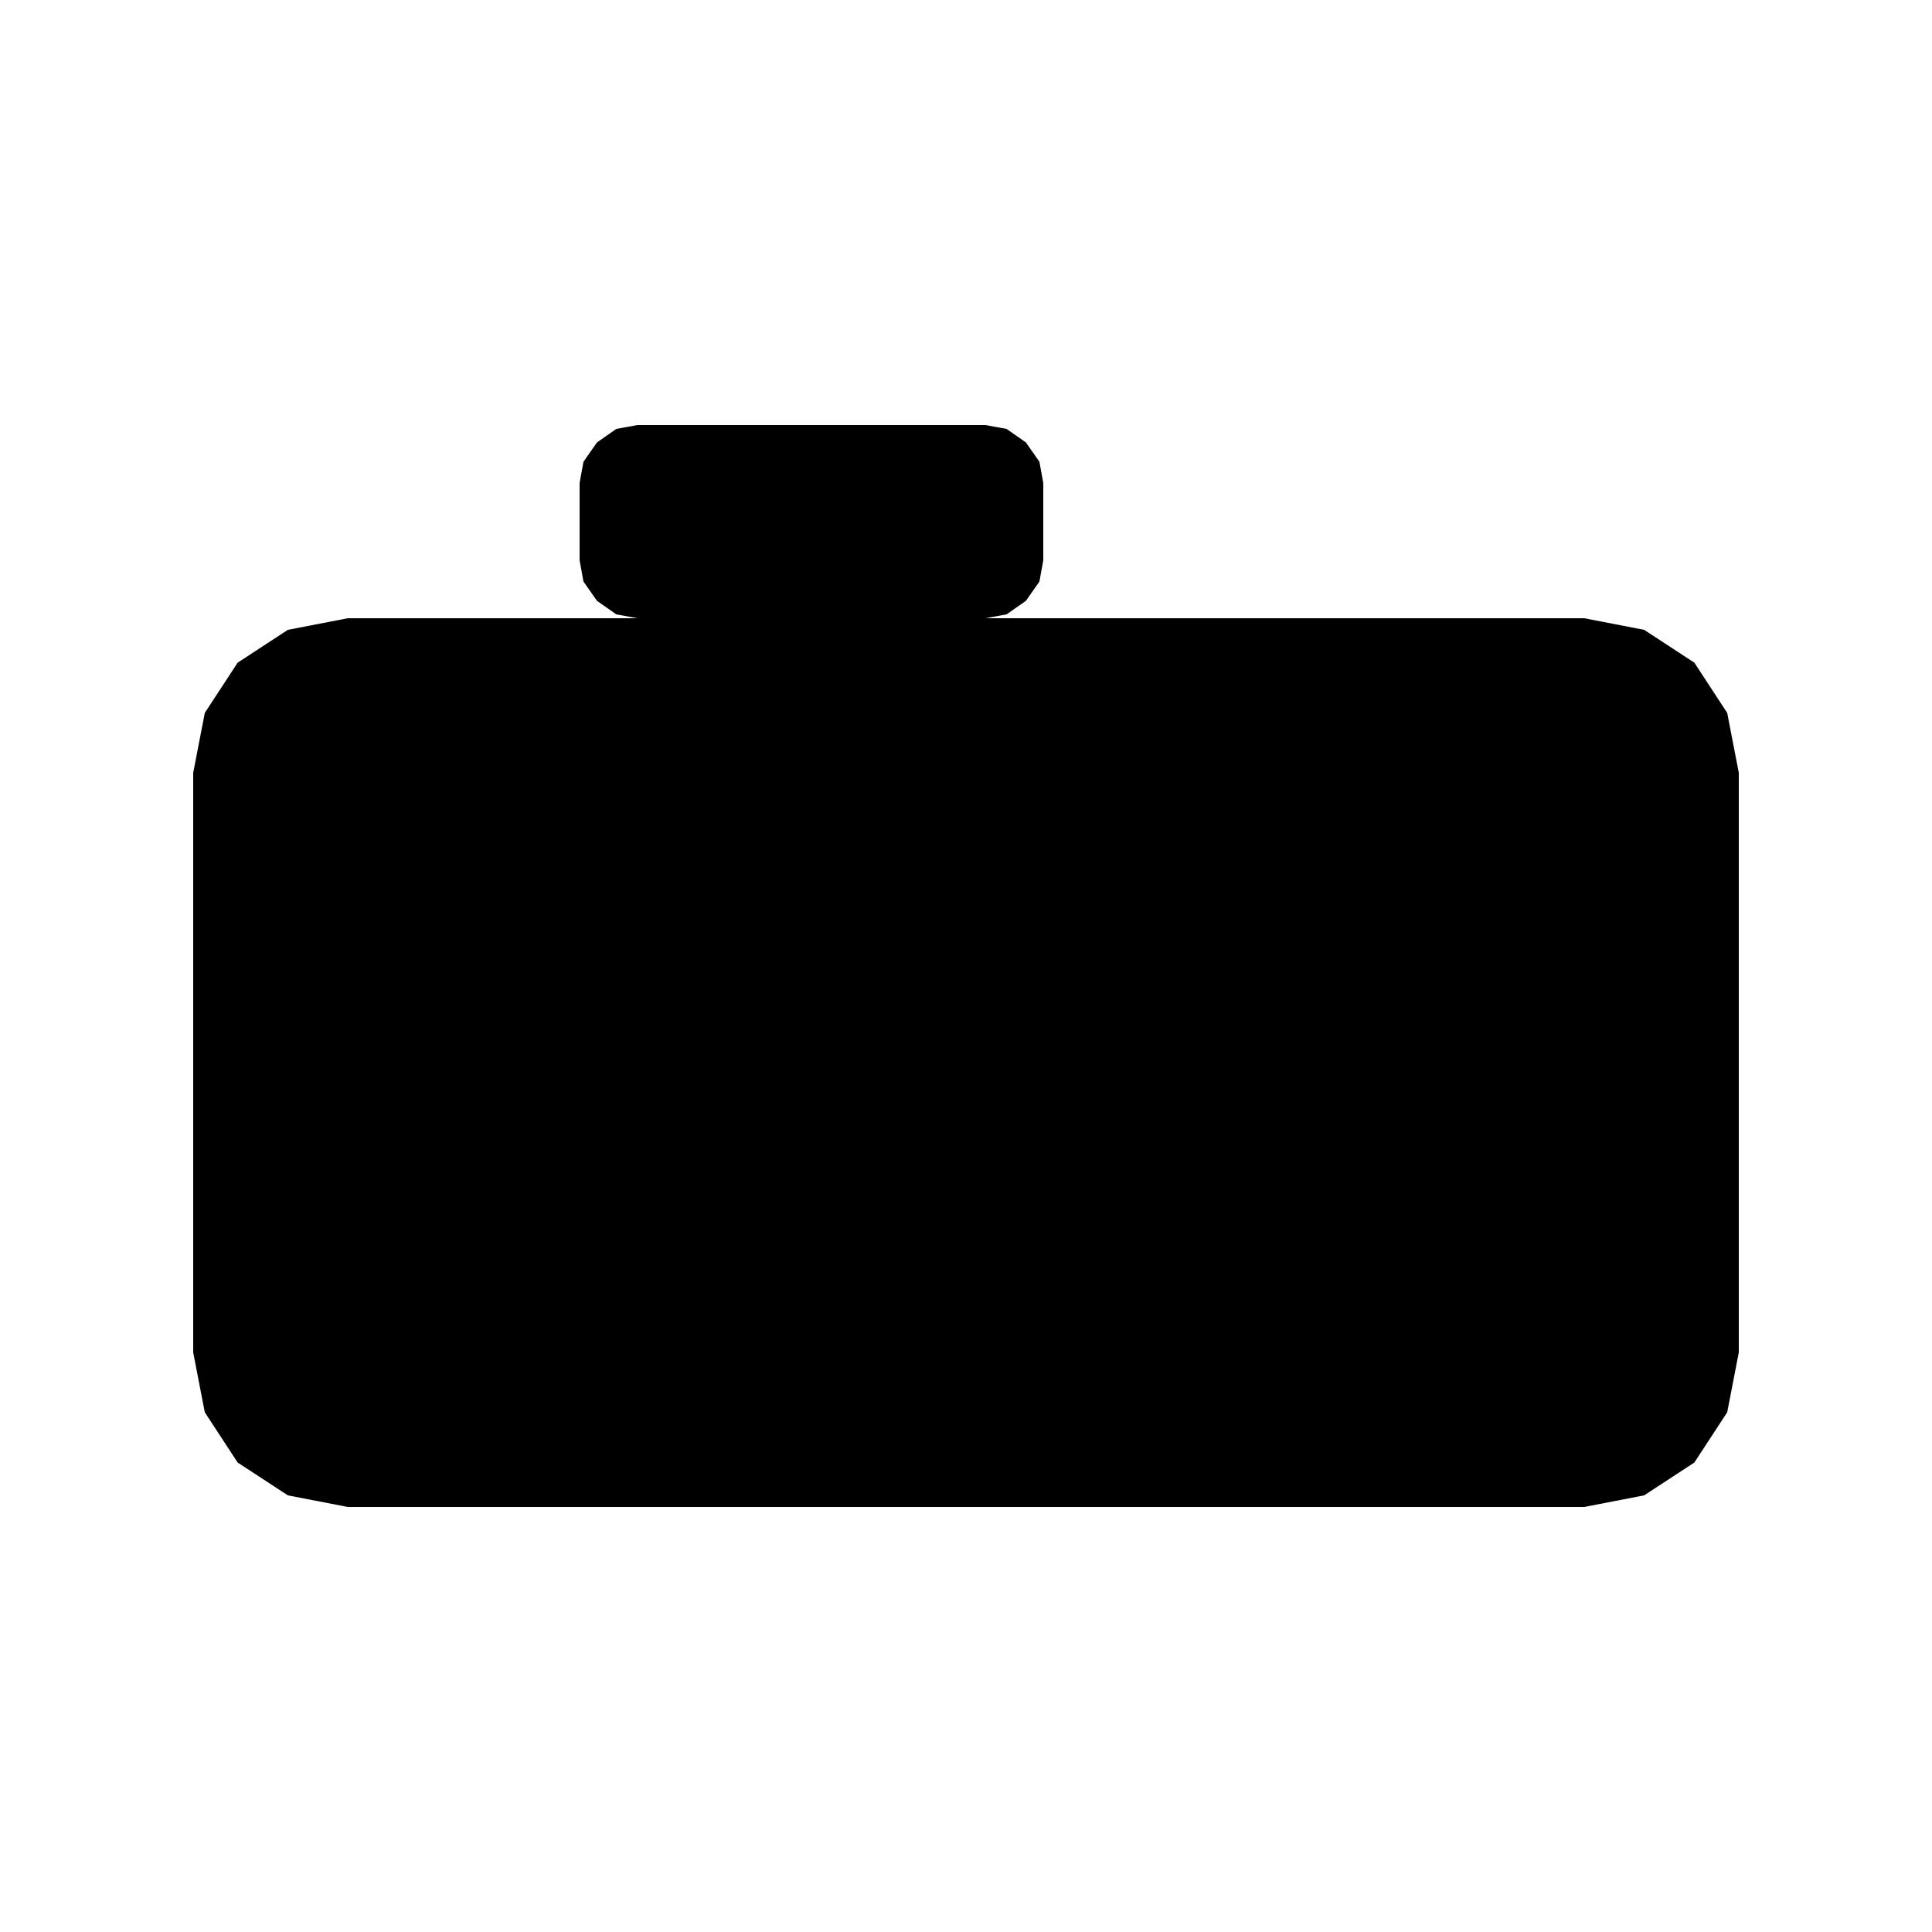
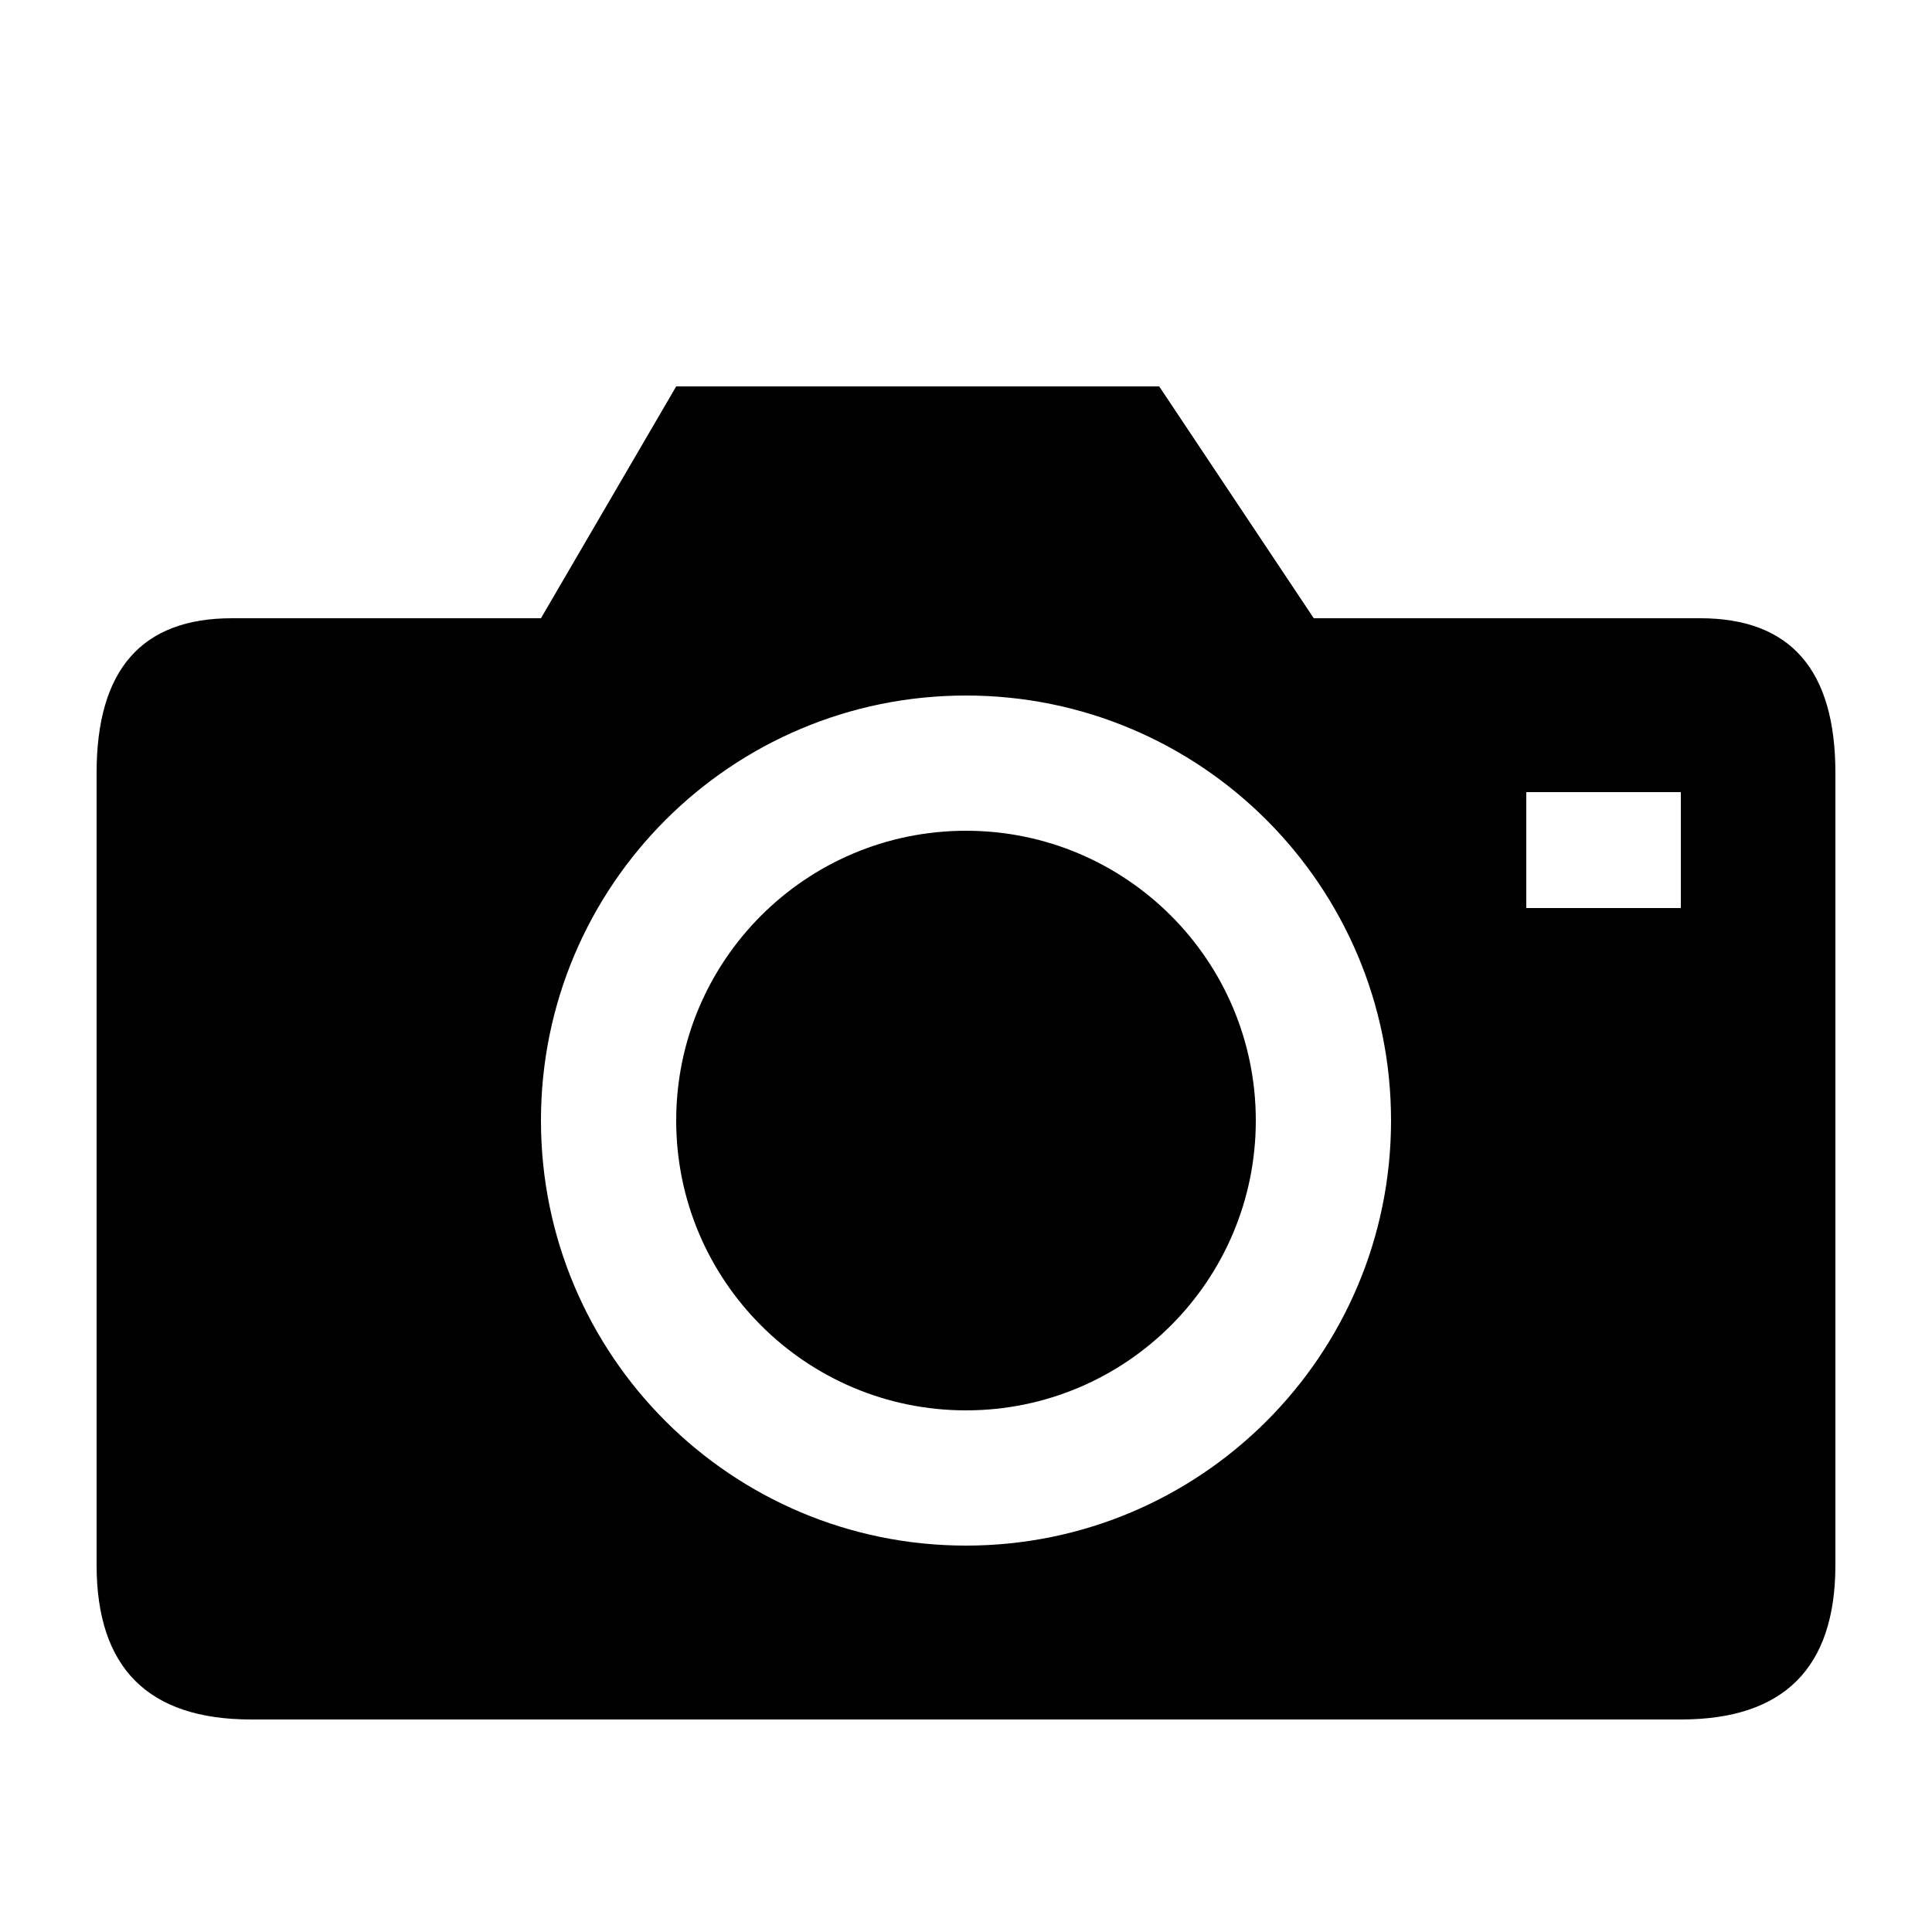
<svg xmlns="http://www.w3.org/2000/svg" viewBox="0 0 100 100" fill="currentColor">
-   <path d="M10 40L10.6 36.9L12.3 34.3L14.9 32.6L18 32L82 32L85.1 32.6L87.7 34.3L89.4 36.9L90 40L90 70L89.4 73.1L87.7 75.7L85.1 77.4L82 78L18 78L14.9 77.4L12.3 75.7L10.6 73.1L10 70ZM32 55A18 18 0 1 1 68 55A18 18 0 1 1 32 55ZM42 55A8 8 0 1 0 58 55A8 8 0 1 0 42 55ZM30 25L30.2 23.9L30.9 22.9L31.9 22.2L33 22L51 22L52.1 22.2L53.1 22.9L53.8 23.9L54 25L54 29L53.8 30.1L53.1 31.1L52.1 31.8L51 32L33 32L31.9 31.8L30.9 31.1L30.2 30.1L30 29Z" />
+   <path fill-rule="evenodd" d="M12 32L28 32L35 20L60 20L68 32L88 32C92.667 32 95 34.667 95 40L95 81C95 86.333 92.333 89 87 89L13 89C7.667 89 5 86.333 5 81L5 40C5 34.667 7.333 32 12 32ZM28 58A22 22 0 1 0 72 58A22 22 0 1 0 28 58M35 58A15 15 0 1 1 65 58A15 15 0 1 1 35 58M79 41L79 47L87 47L87 41Z" />
</svg>
